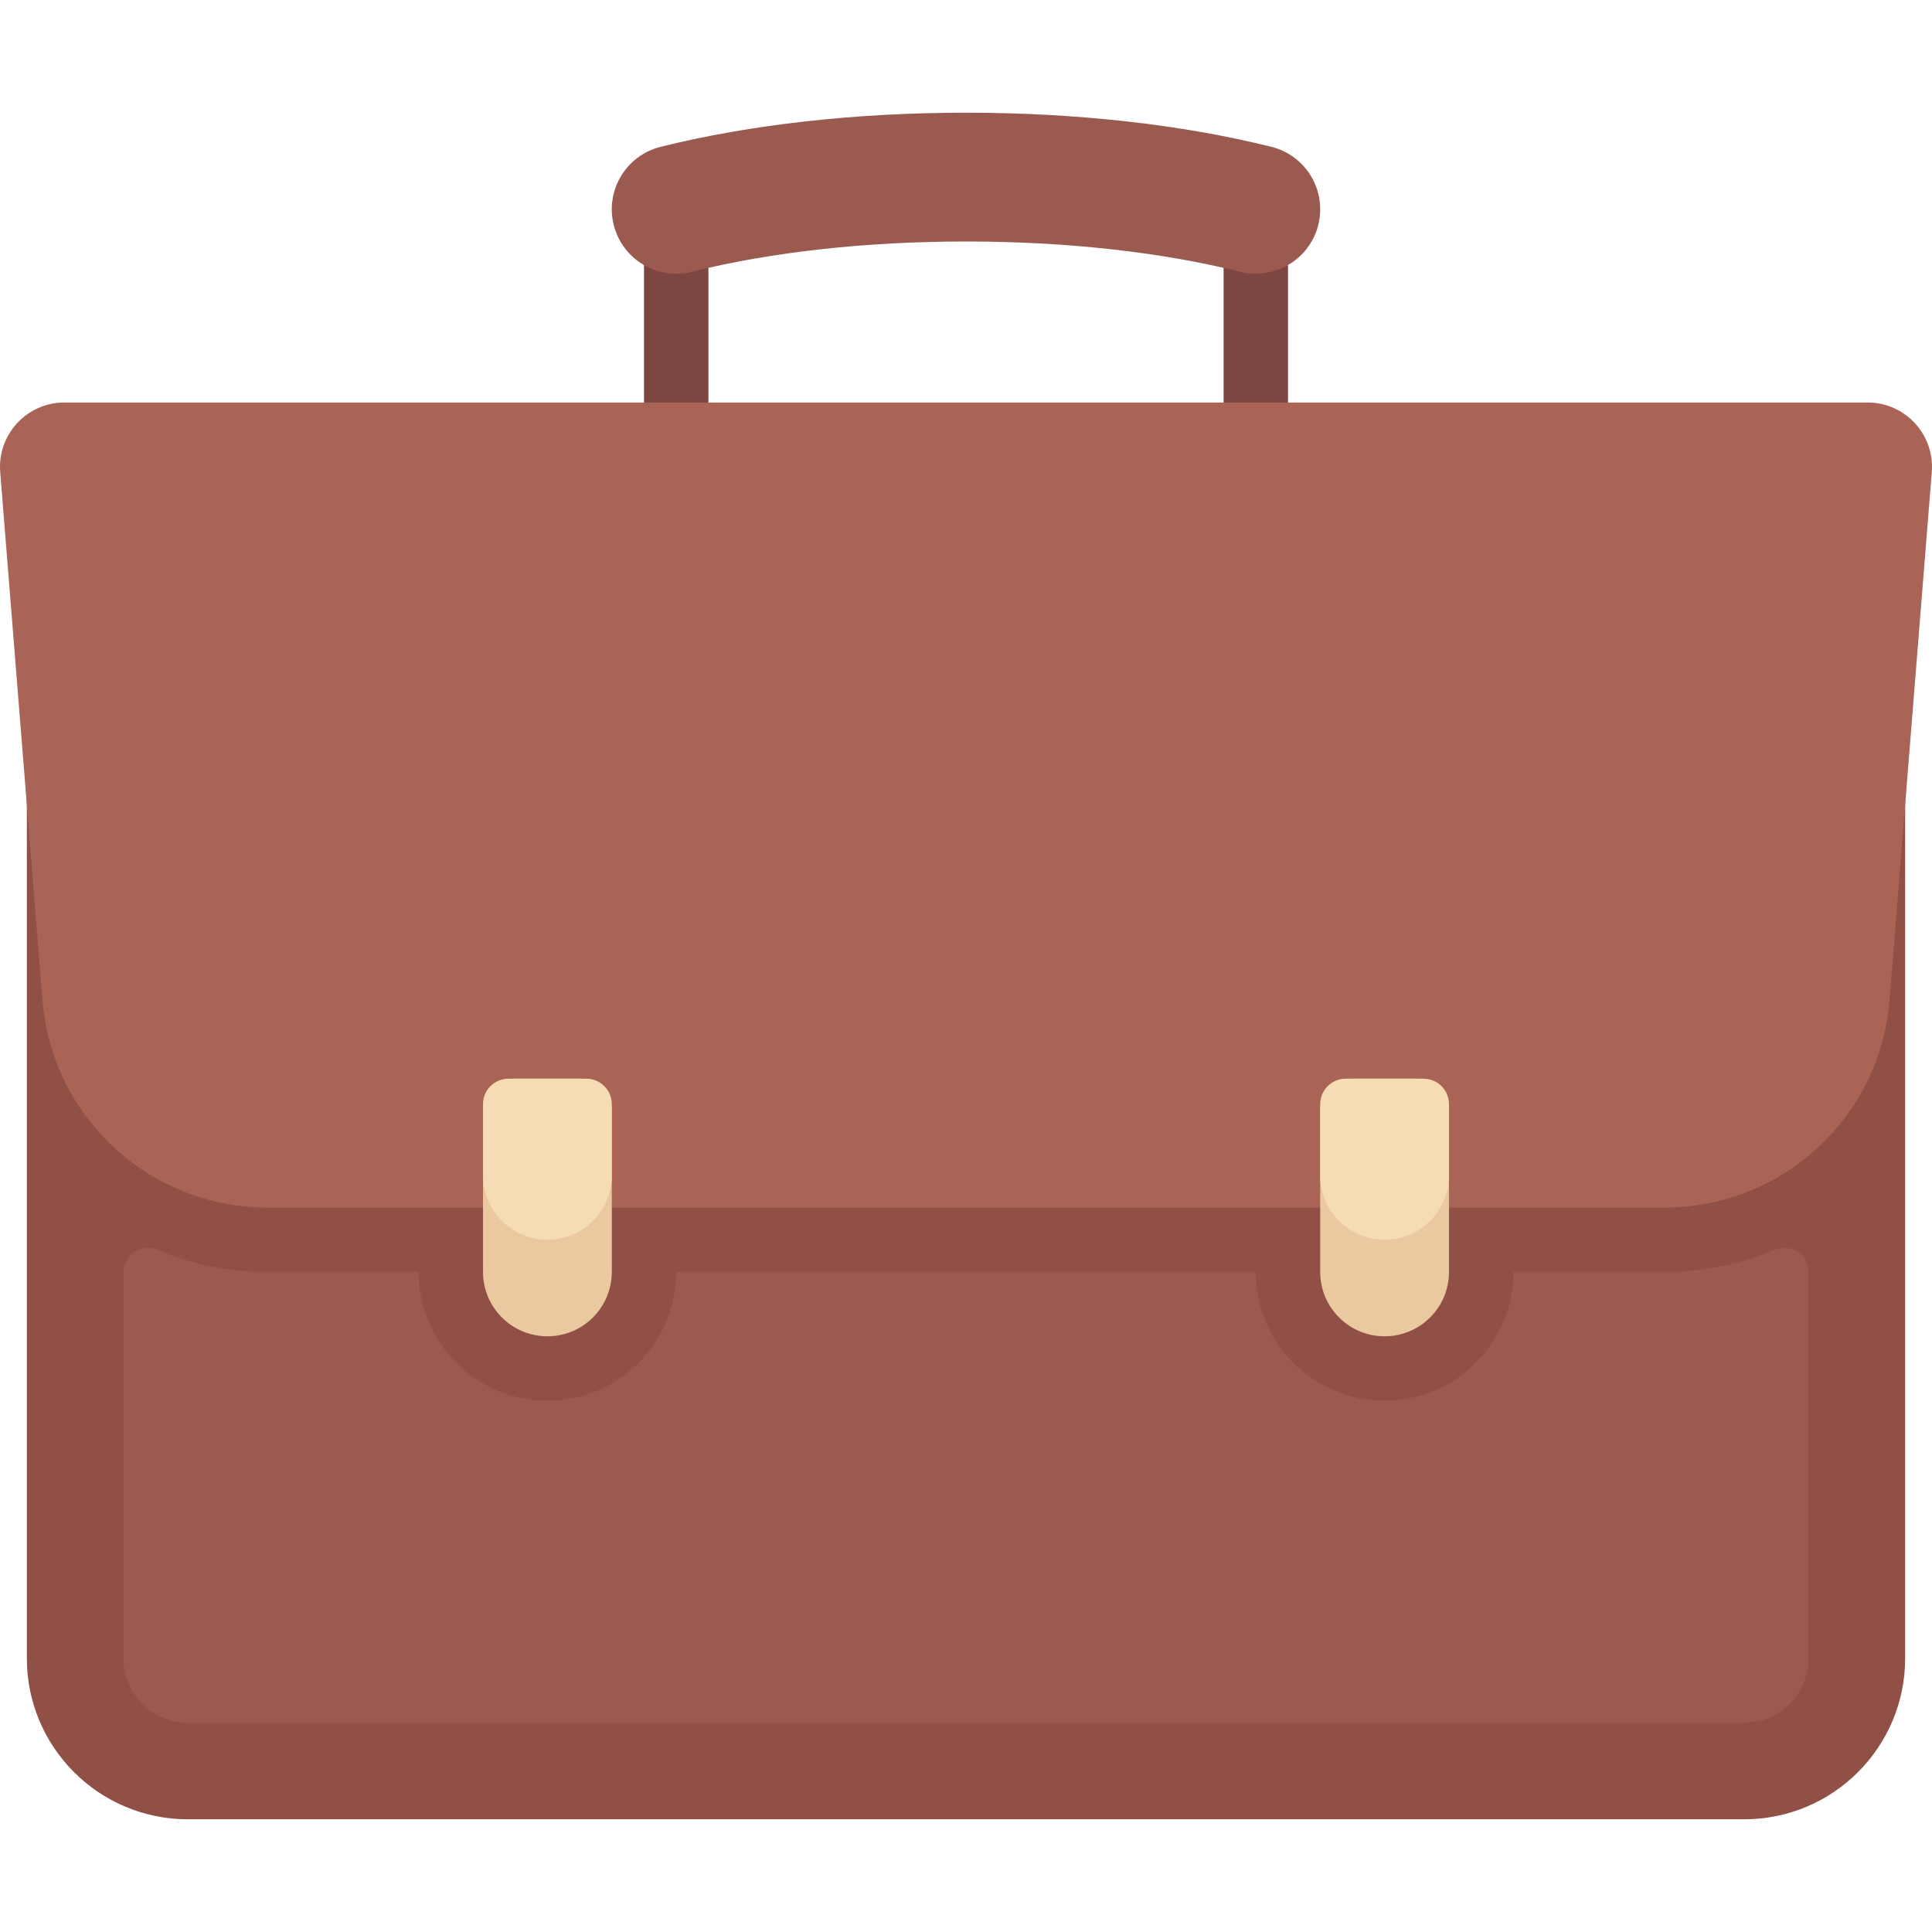
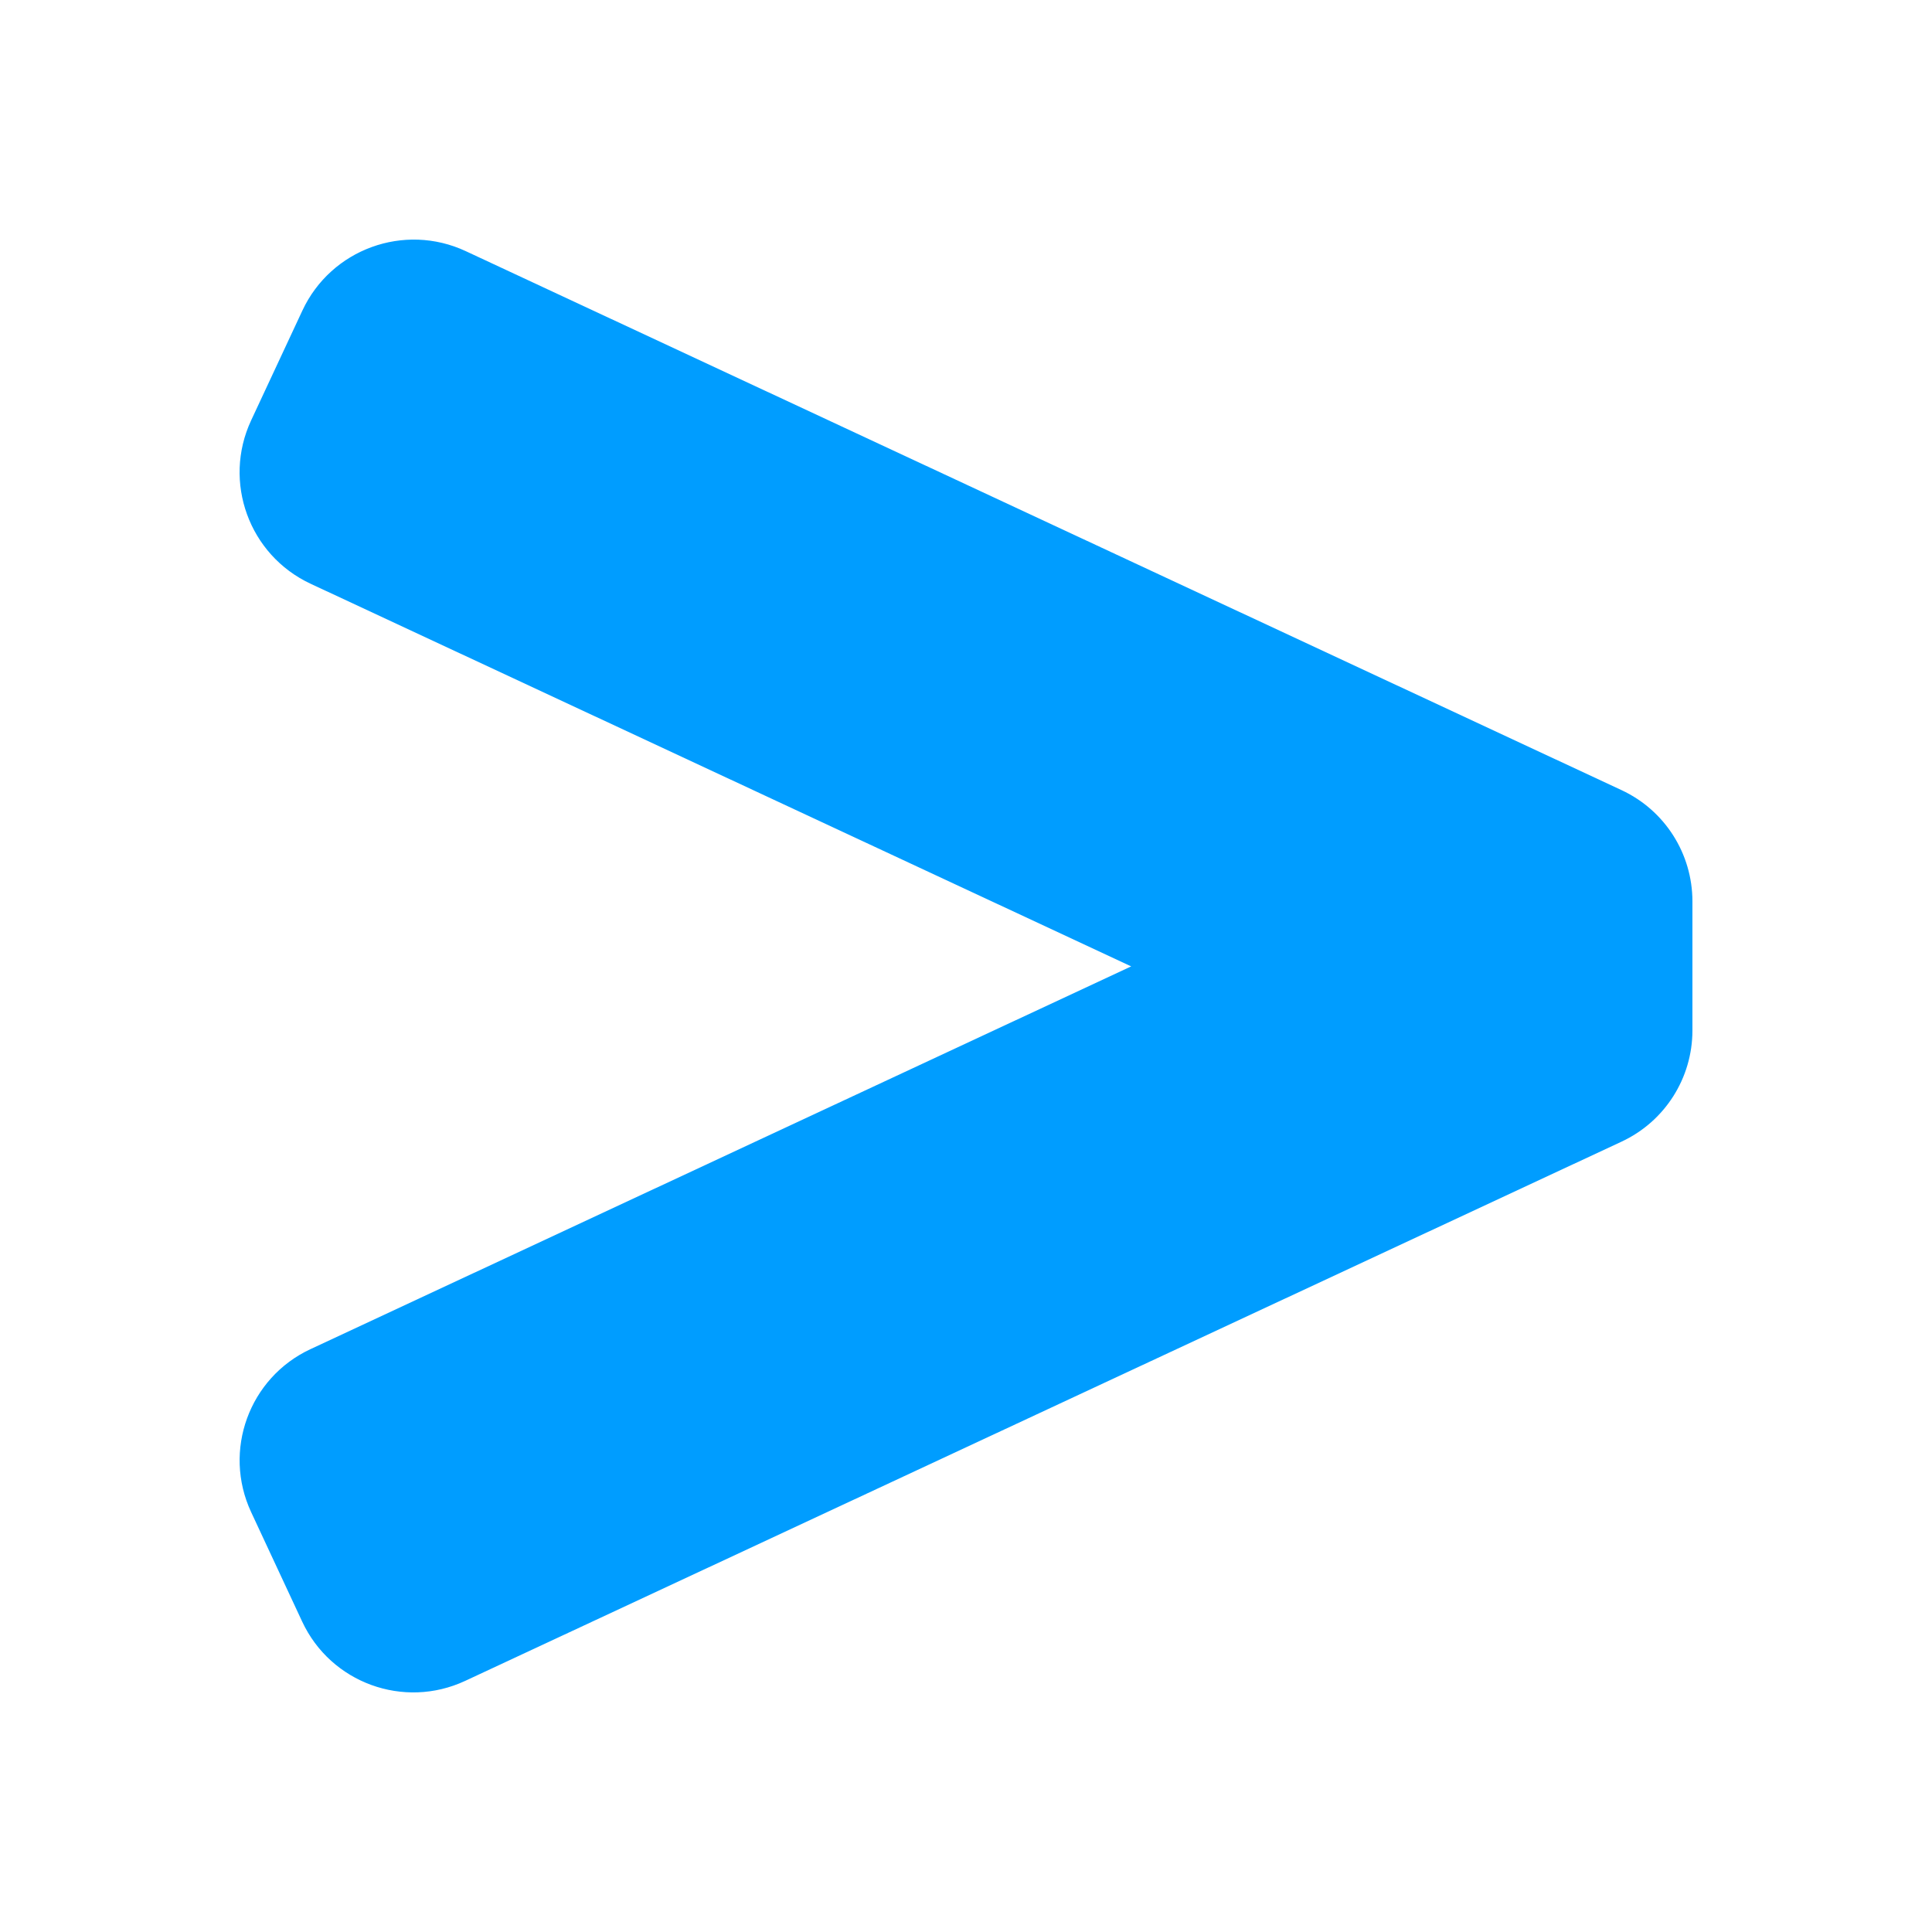
- <svg xmlns="http://www.w3.org/2000/svg" version="1.1" id="Layer_1" viewBox="0 0 512 512" xml:space="preserve">
-   <g>
-     <rect x="170.667" y="55.467" style="fill:#7D4641;" width="17.067" height="59.733" />
-     <rect x="324.267" y="55.467" style="fill:#7D4641;" width="17.067" height="59.733" />
+ <svg xmlns="http://www.w3.org/2000/svg" fill="#009dff" viewBox="-64 0 512 512" stroke="#009dff">
+   <g id="SVGRepo_bgCarrier" stroke-width="0" />
+   <g id="SVGRepo_tracerCarrier" stroke-linecap="round" stroke-linejoin="round" />
+   <g id="SVGRepo_iconCarrier">
+     <path d="M365.52 209.85L59.22 67.01c-16.06-7.49-35.15-.54-42.64 15.52L3.01 111.61c-7.49 16.06-.54 35.15 15.52 42.64L236.96 256.1 18.49 357.99C2.47 365.46-4.46 384.5 3.01 400.52l13.52 29C24 445.54 43.04 452.47 59.06 445l306.47-142.91a32.003 32.003 0 0 0 18.48-29v-34.23c-.01-12.45-7.21-23.76-18.49-29.01z" />
  </g>
-   <path style="fill:#915046;" d="M7.115,123.733v315.733c0,23.564,19.103,42.667,42.667,42.667h412.437  c23.564,0,42.667-19.103,42.667-42.667V123.733H7.115z" />
-   <path style="fill:#AA6455;" d="M494.932,106.667H17.068c-9.962,0-17.807,8.497-17.012,18.428L11.251,265.03  c2.483,31.043,28.4,54.97,59.542,54.97h370.413c31.142,0,57.059-23.926,59.542-54.97l11.196-139.936  C512.739,115.164,504.894,106.667,494.932,106.667z" />
-   <path style="fill:#EBC9A0;" d="M145.067,354.133L145.067,354.133c-9.426,0-17.067-7.641-17.067-17.067V294.4  c0-4.713,3.821-8.533,8.533-8.533H153.6c4.713,0,8.533,3.821,8.533,8.533v42.667C162.133,346.493,154.493,354.133,145.067,354.133z" />
-   <path style="fill:#9B5A50;" d="M332.813,72.533c-1.366,0-2.754-0.158-4.138-0.509C307.596,66.775,282.463,64,256,64  s-51.596,2.775-72.675,8.025c-9.113,2.317-18.4-3.292-20.688-12.433c-2.275-9.141,3.292-18.409,12.437-20.684  c23.739-5.916,51.722-9.041,80.926-9.041c29.204,0,57.187,3.125,80.925,9.042c9.146,2.275,14.713,11.541,12.437,20.684  C347.429,67.35,340.467,72.533,332.813,72.533z" />
-   <path style="fill:#F5DCB4;" d="M145.067,328.533L145.067,328.533c-9.426,0-17.067-7.641-17.067-17.067v-18.853  c0-3.726,3.021-6.747,6.747-6.747h20.641c3.726,0,6.747,3.021,6.747,6.747v18.853C162.133,320.893,154.493,328.533,145.067,328.533z  " />
-   <path style="fill:#EBC9A0;" d="M366.933,354.133L366.933,354.133c-9.426,0-17.067-7.641-17.067-17.067V294.4  c0-4.713,3.821-8.533,8.533-8.533h17.067c4.713,0,8.533,3.821,8.533,8.533v42.667C384,346.493,376.359,354.133,366.933,354.133z" />
-   <path style="fill:#F5DCB4;" d="M366.933,328.533L366.933,328.533c-9.426,0-17.067-7.641-17.067-17.067v-18.853  c0-3.726,3.021-6.747,6.747-6.747h20.641c3.726,0,6.747,3.021,6.747,6.747v18.853C384,320.893,376.359,328.533,366.933,328.533z" />
-   <path style="fill:#9B5A50;" d="M441.206,337.067h-40.14c0,18.851-15.282,34.133-34.133,34.133S332.8,355.918,332.8,337.067H179.2  c0,18.851-15.282,34.133-34.133,34.133s-34.133-15.282-34.133-34.133h-40.14c-10.293,0-20.165-2.091-29.202-5.874  c-4.221-1.766-8.877,1.317-8.877,5.893v102.381c0,9.426,7.641,17.067,17.067,17.067h412.437c9.426,0,17.067-7.641,17.067-17.067  V337.086c0-4.575-4.656-7.66-8.877-5.893C461.372,334.976,451.501,337.067,441.206,337.067z" />
</svg>
